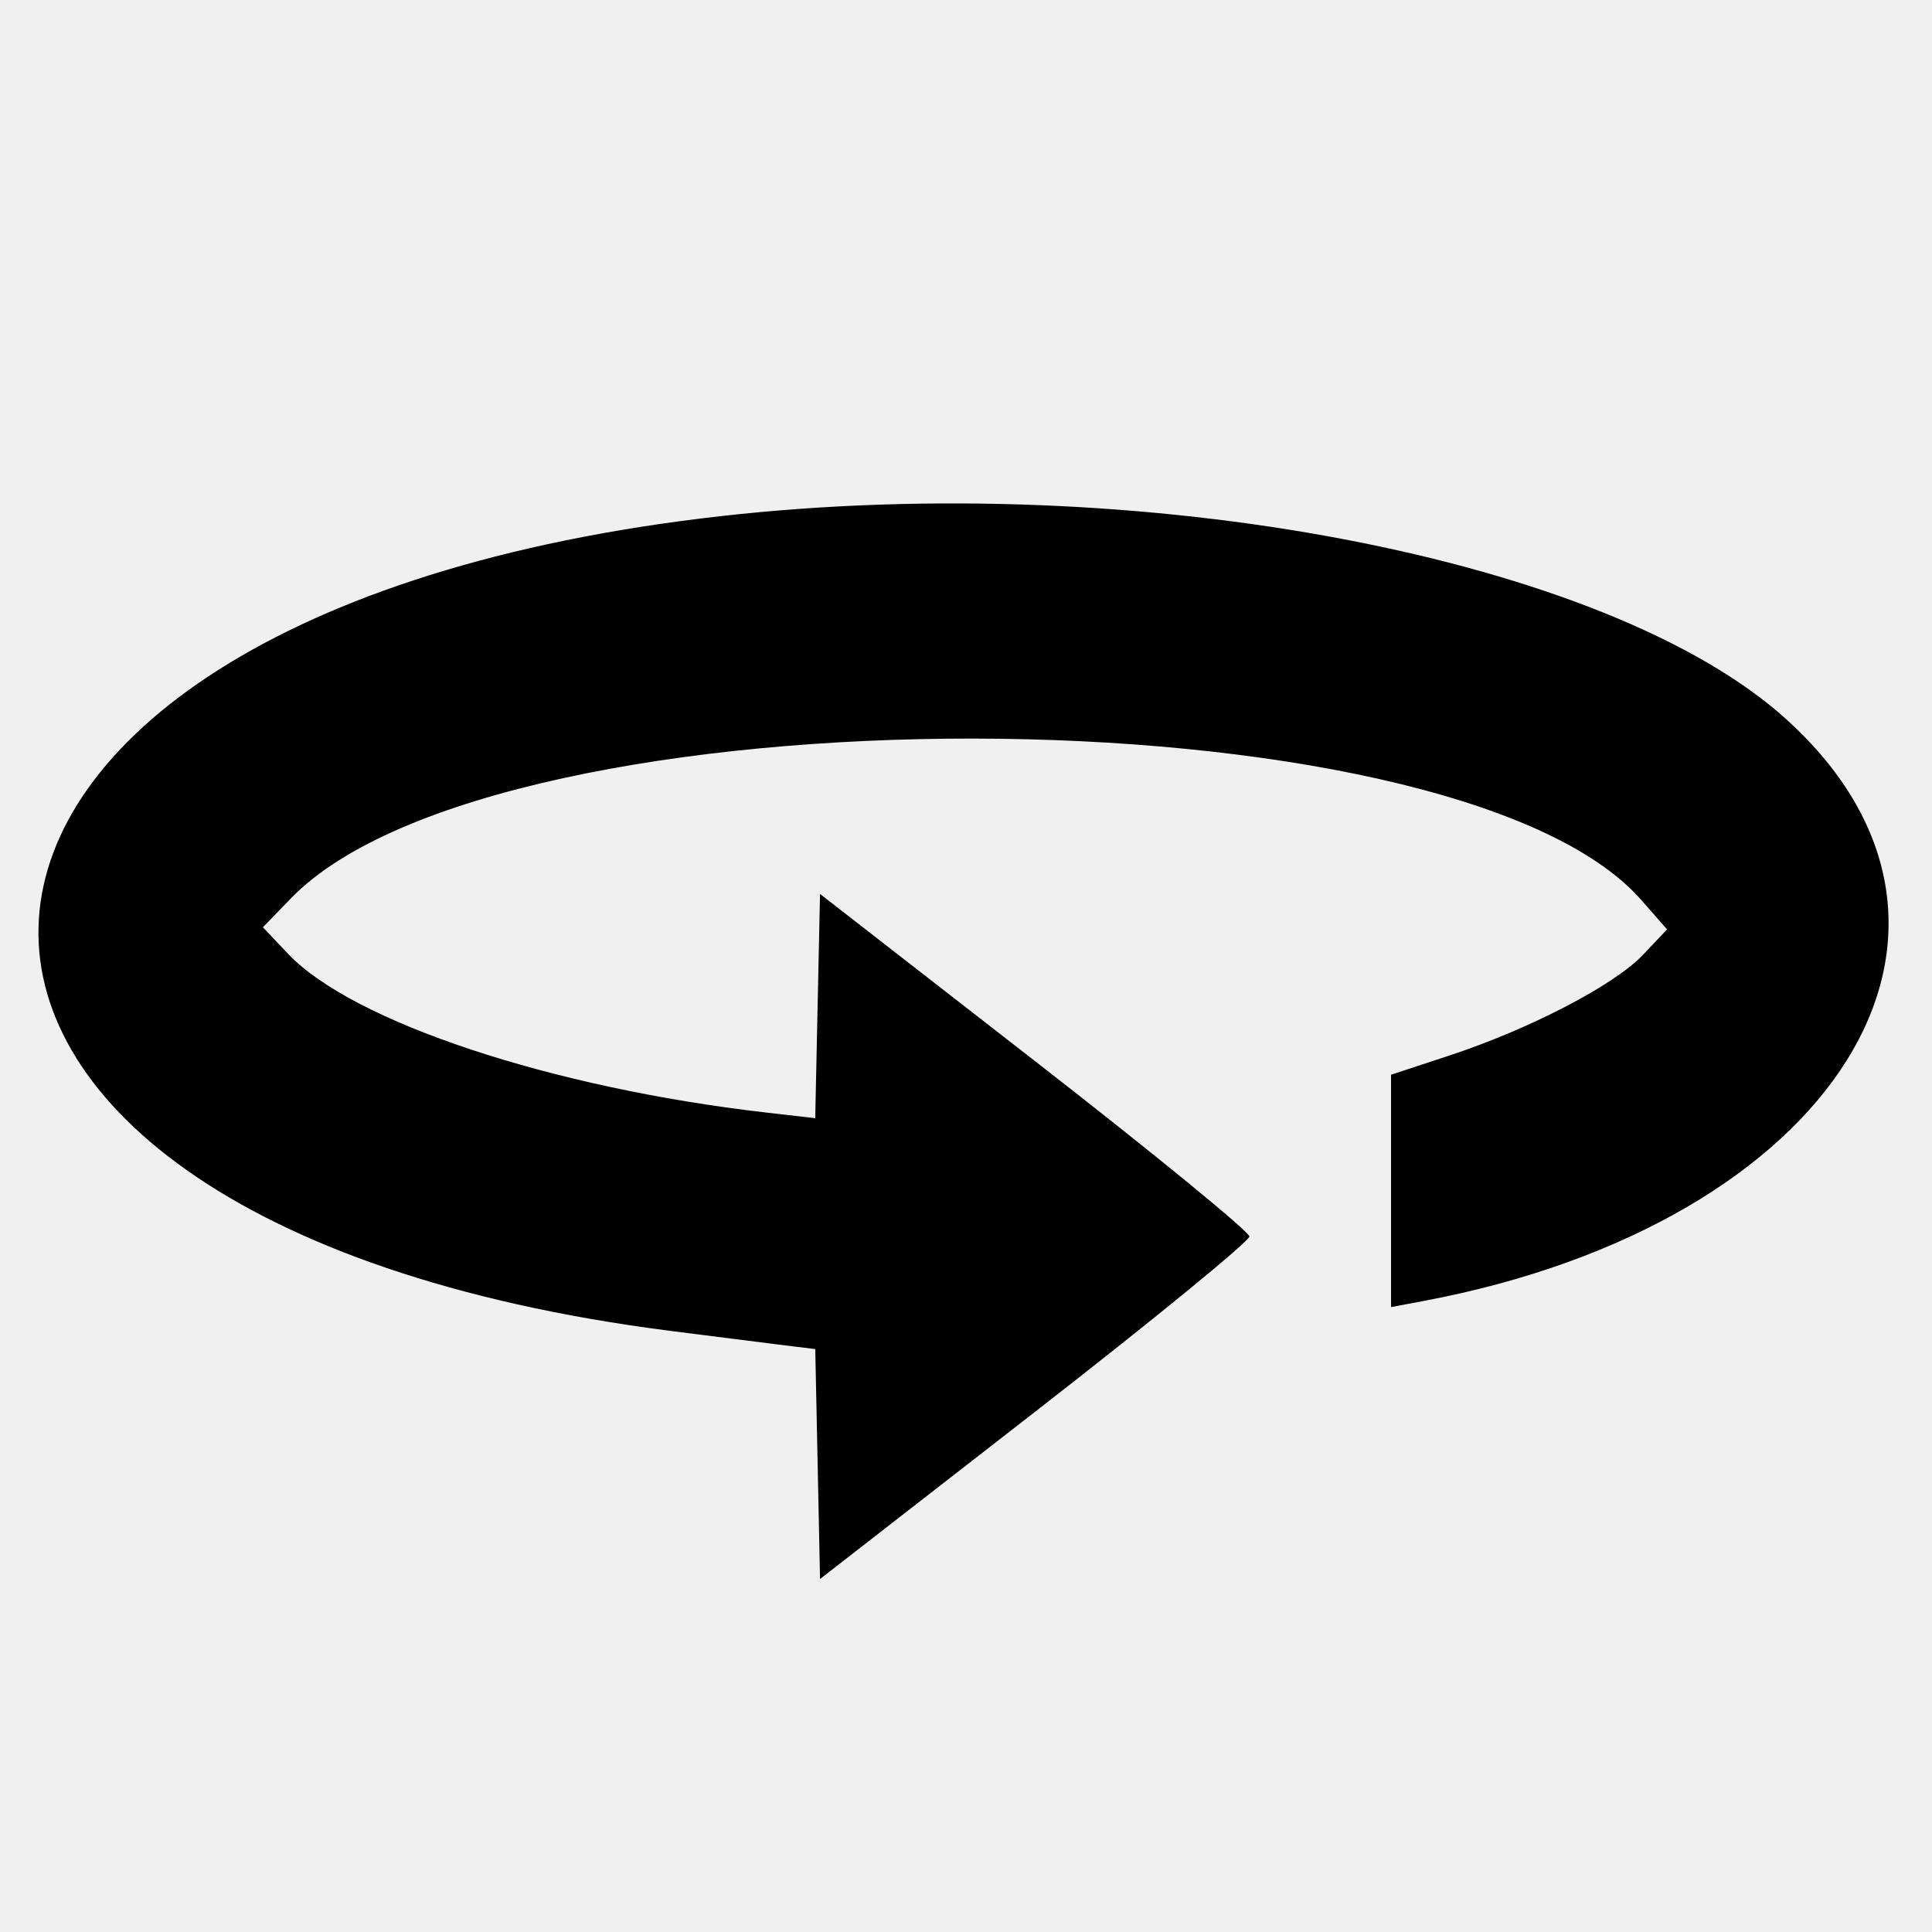
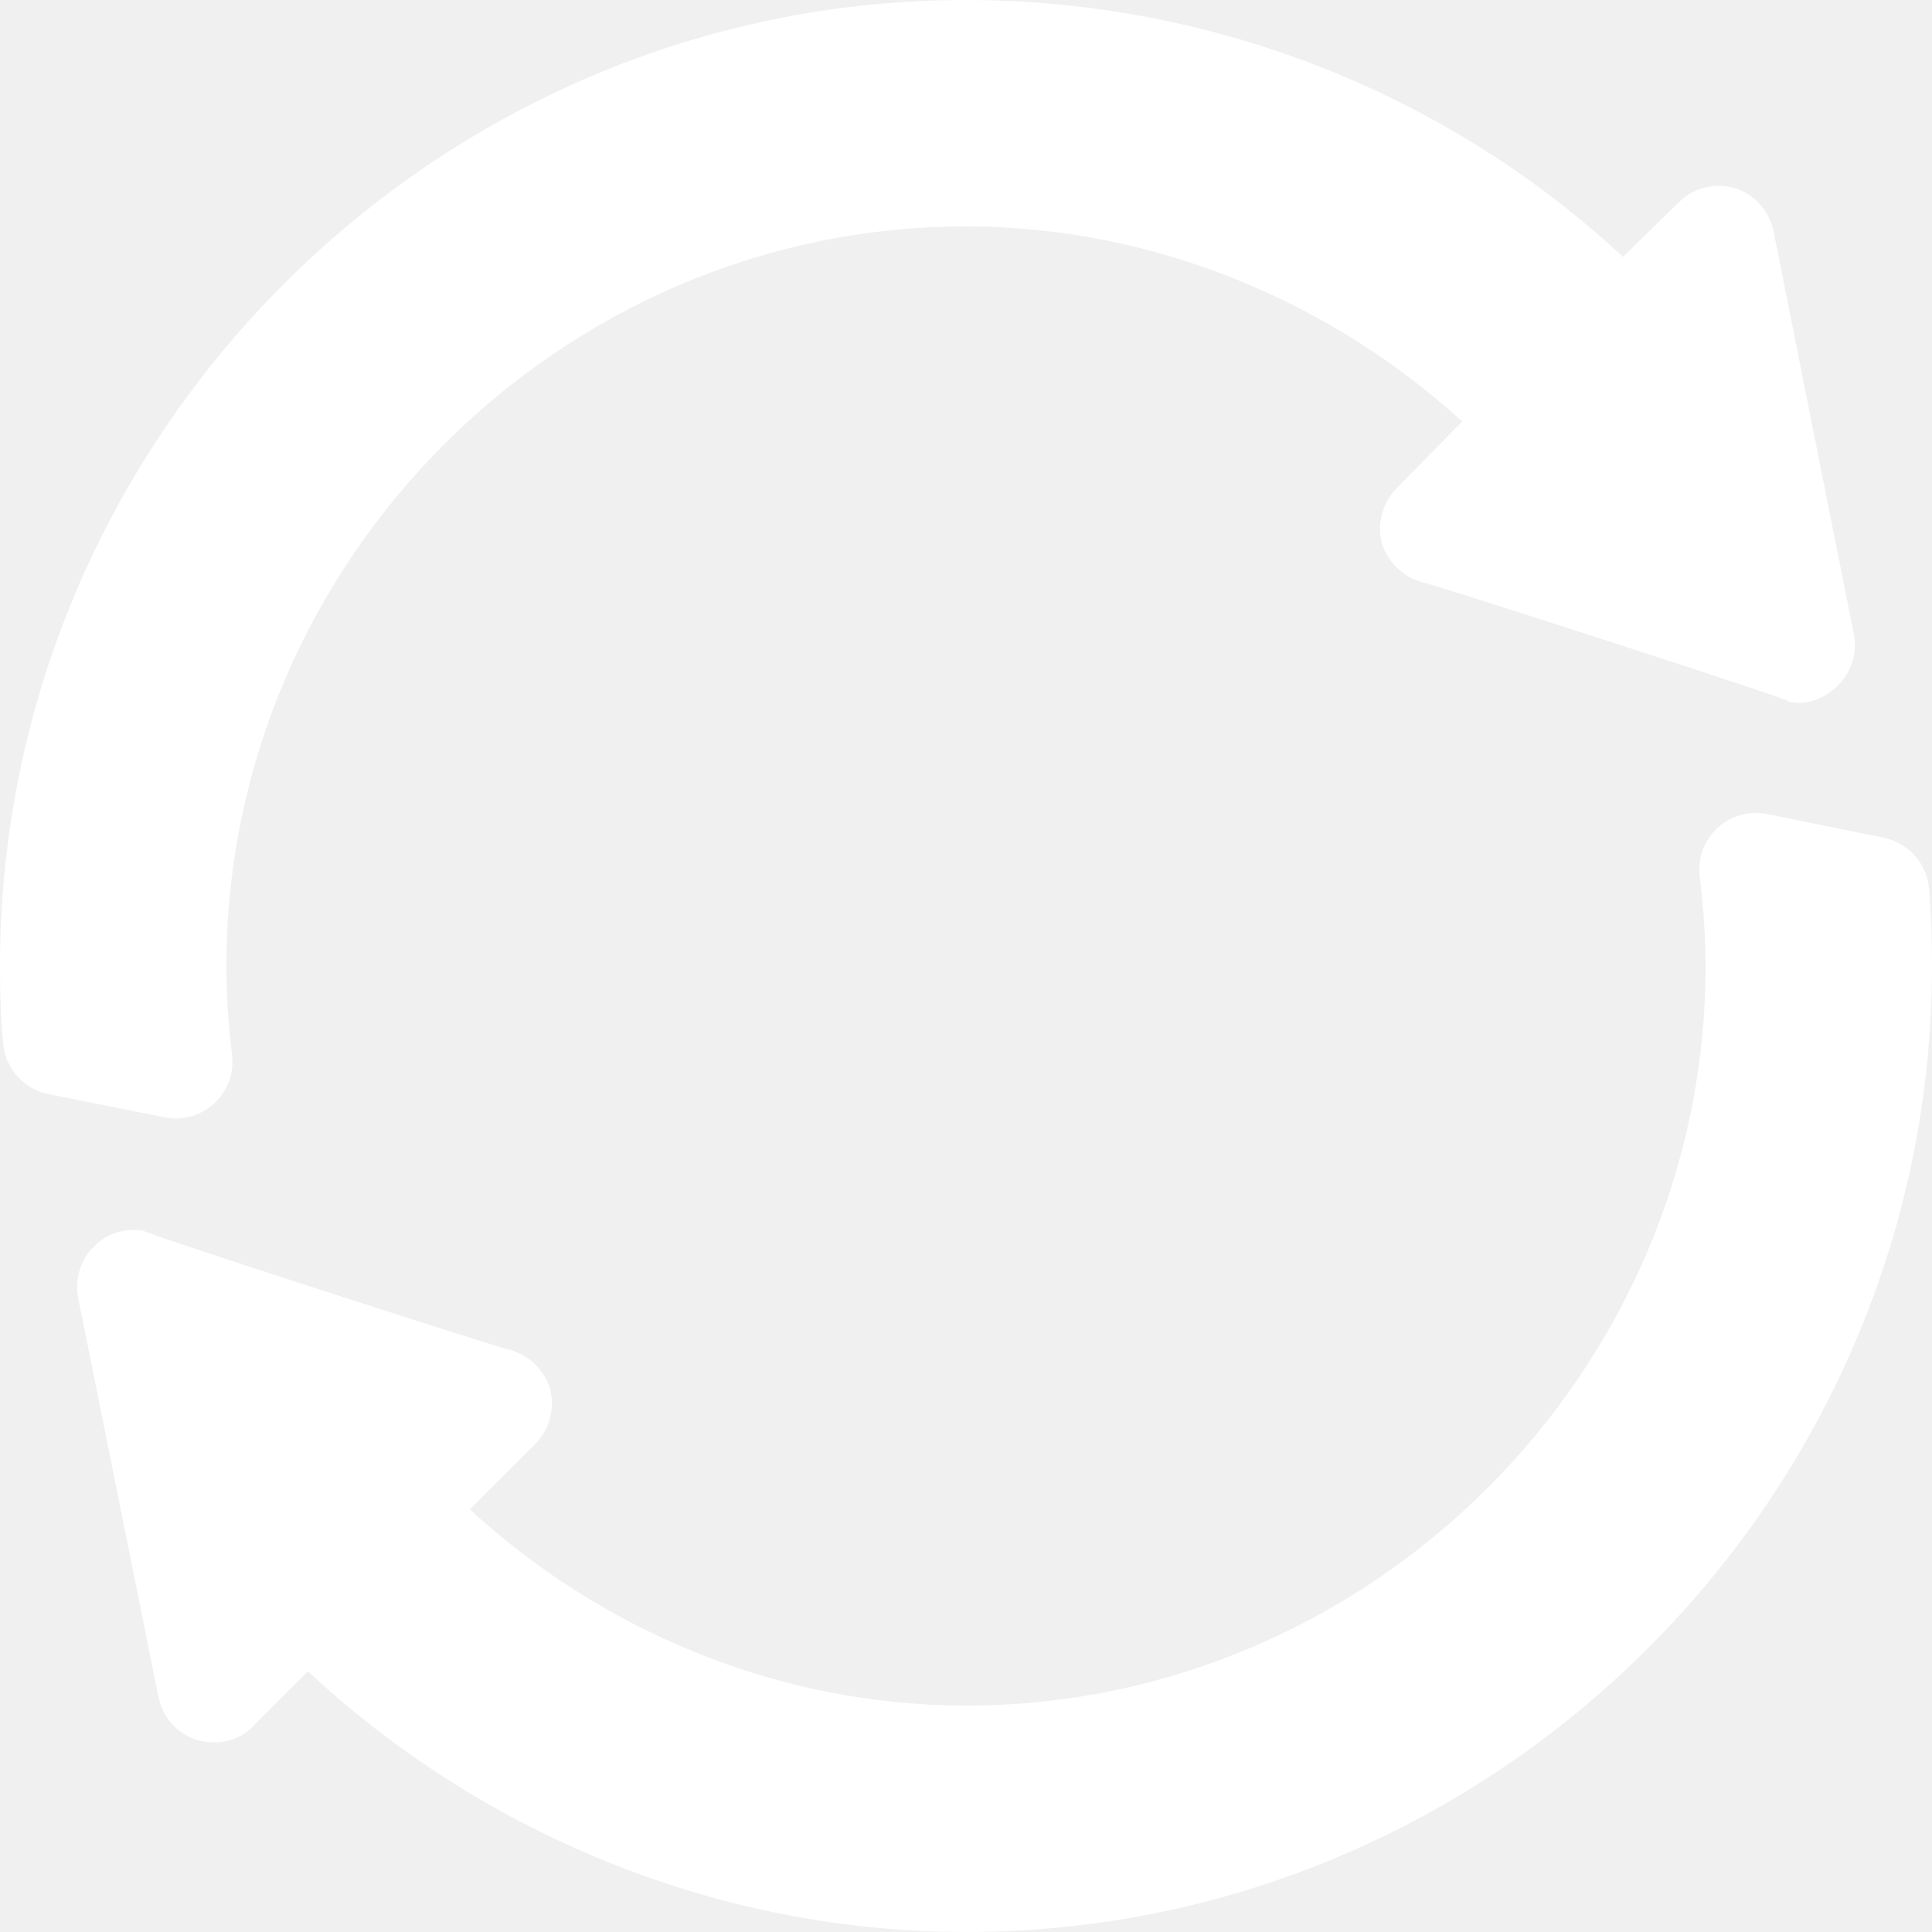
- <svg xmlns="http://www.w3.org/2000/svg" id="svg" width="400" height="400" viewBox="0, 0, 400,400">
-   <g id="svgg">
-     <path id="path0" d="M149.333 106.849 C -33.313 127.384,-41.223 252.474,138.667 275.531 C 146.978 276.596,157.155 277.883,161.284 278.391 L 168.790 279.314 169.284 303.117 L 169.778 326.920 214.222 292.359 C 238.667 273.351,258.667 256.989,258.667 256.000 C 258.667 255.011,238.667 238.649,214.222 219.641 L 169.778 185.080 169.280 208.294 L 168.783 231.508 158.614 230.340 C 114.170 225.237,73.024 211.579,59.659 197.495 L 54.430 191.983 60.245 185.983 C 103.148 141.719,300.841 141.956,339.792 186.318 L 345.150 192.421 340.131 197.714 C 334.182 203.985,316.718 213.058,300.000 218.562 L 288.000 222.512 288.000 246.565 L 288.000 270.618 294.624 269.375 C 380.118 253.336,418.057 192.558,369.823 148.909 C 332.872 115.470,236.377 97.063,149.333 106.849 " stroke="none" fill="#000000" fill-rule="evenodd" />
-   </g>
+ <svg xmlns="http://www.w3.org/2000/svg" height="512pt" viewBox="0 0 512 512" width="512pt" fill="#ffffff">
+   <path d="m61.496 279.609c-.988-8.234-1.496-16.414-1.496-23.609 0-107.402 88.598-196 196-196 50.098 0 97 20.199 131.5 51.699l-17.301 17.602c-3.898 3.898-5.398 9.598-3.898 15 1.801 5.098 6 9 11.398 10.199 3.02.605 102.215 32.57 95.898 31.301 8.035 2.676 19.918-5.895 17.703-17.699-.609-3.023-22.57-113.215-21.301-106.902-1.199-5.398-5.102-9.898-10.5-11.398-5.098-1.5-10.801 0-14.699 3.898l-14.699 14.398c-45.301-42.297-107.504-68.098-174.102-68.098-140.699 0-256 115.301-256 256v.598c0 8.457.387 14.992.836 19.992.598 6.625 5.48 12.051 12.004 13.359l30.816 6.16c10.031 2.008 19.051-6.402 17.84-16.5zm0 0" />
+   <path d="m499.25 222.027-30.906-6.297c-10.043-2.047-19.125 6.371-17.891 16.516 1.07 8.754 1.547 17.266 1.547 23.754 0 107.398-88.598 196-196 196-50.098 0-97-20.199-131.5-52l17.301-17.301c3.898-3.898 5.398-9.598 3.898-15-1.801-5.102-6-9-11.398-10.199-3.02-.609-102.215-32.57-95.898-31.301-5.102-.898-10.203.602-13.5 4.199-3.602 3.301-5.102 8.699-4.203 13.5.609 3.02 22.574 112.211 21.305 105.898 1.195 5.402 5.098 9.902 10.496 11.398 6.262 1.57 11.488-.328 14.699-3.898l14.402-14.398c45.297 42.301 107.5 69.102 174.398 69.102 140.699 0 256-115.301 256-256v-.902c0-6.648-.242-13.176-.797-19.664-.57-6.629-5.434-12.074-11.953-13.406zm0 0" />
</svg>
